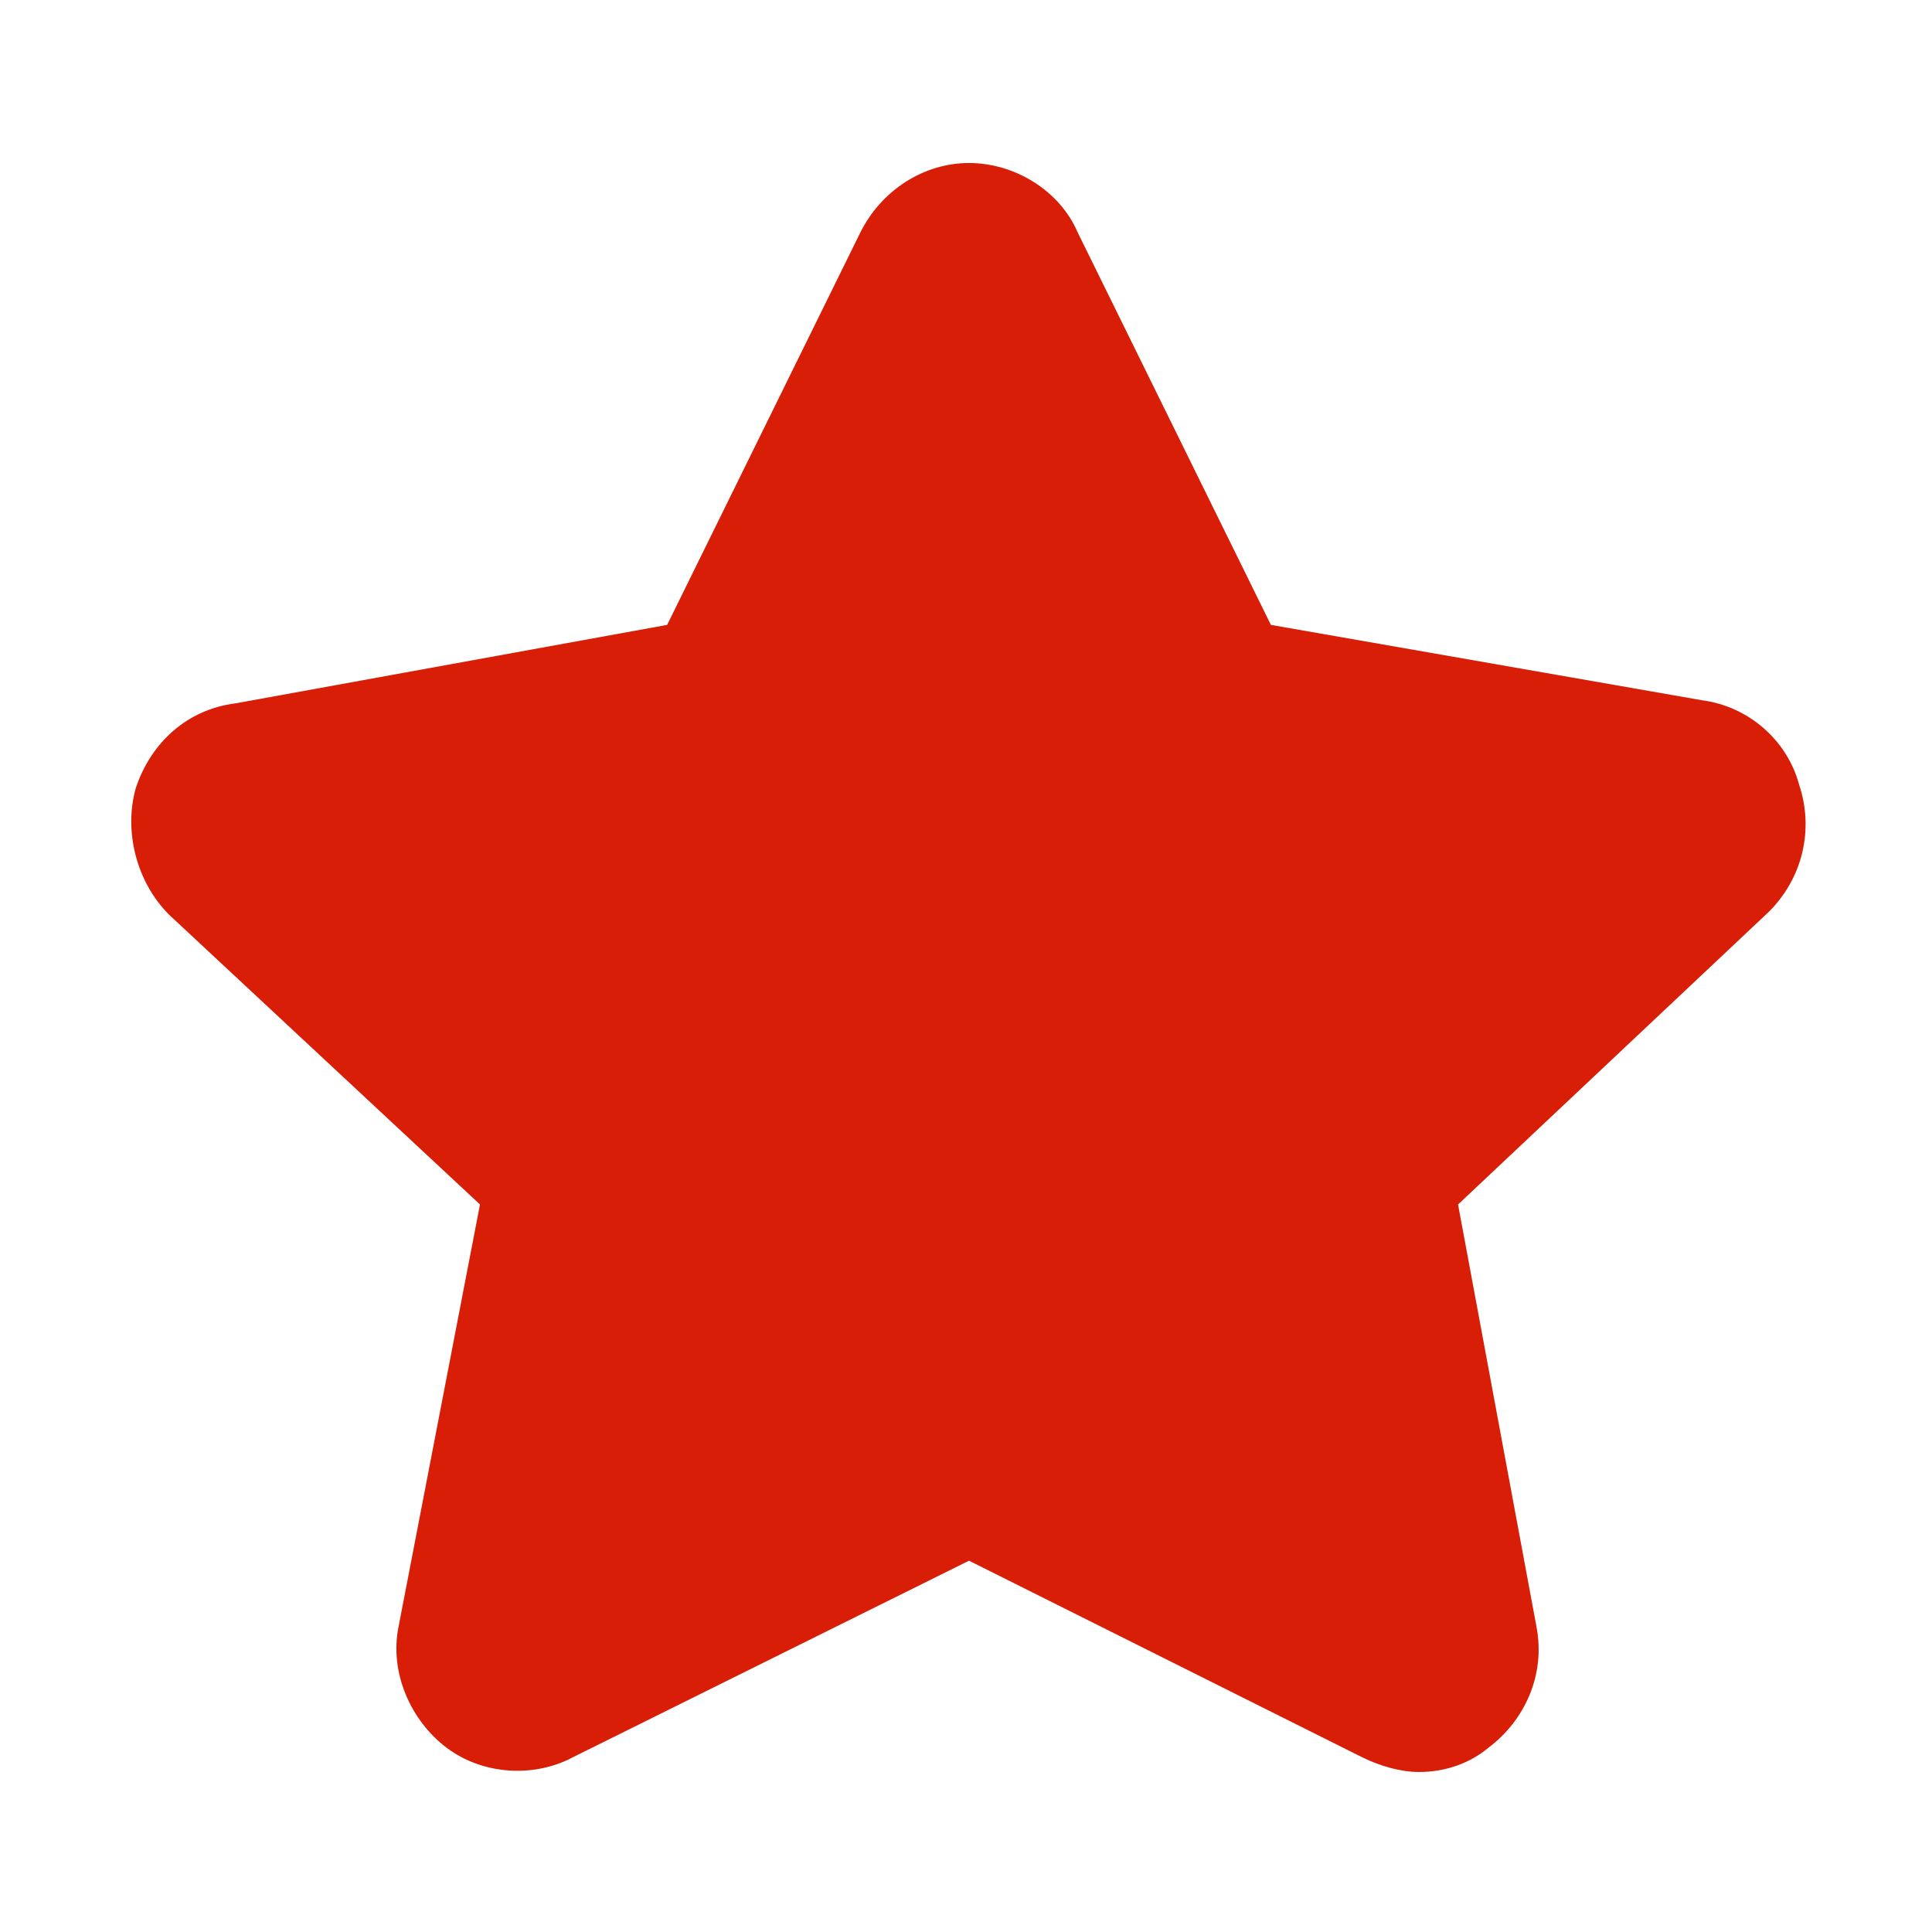
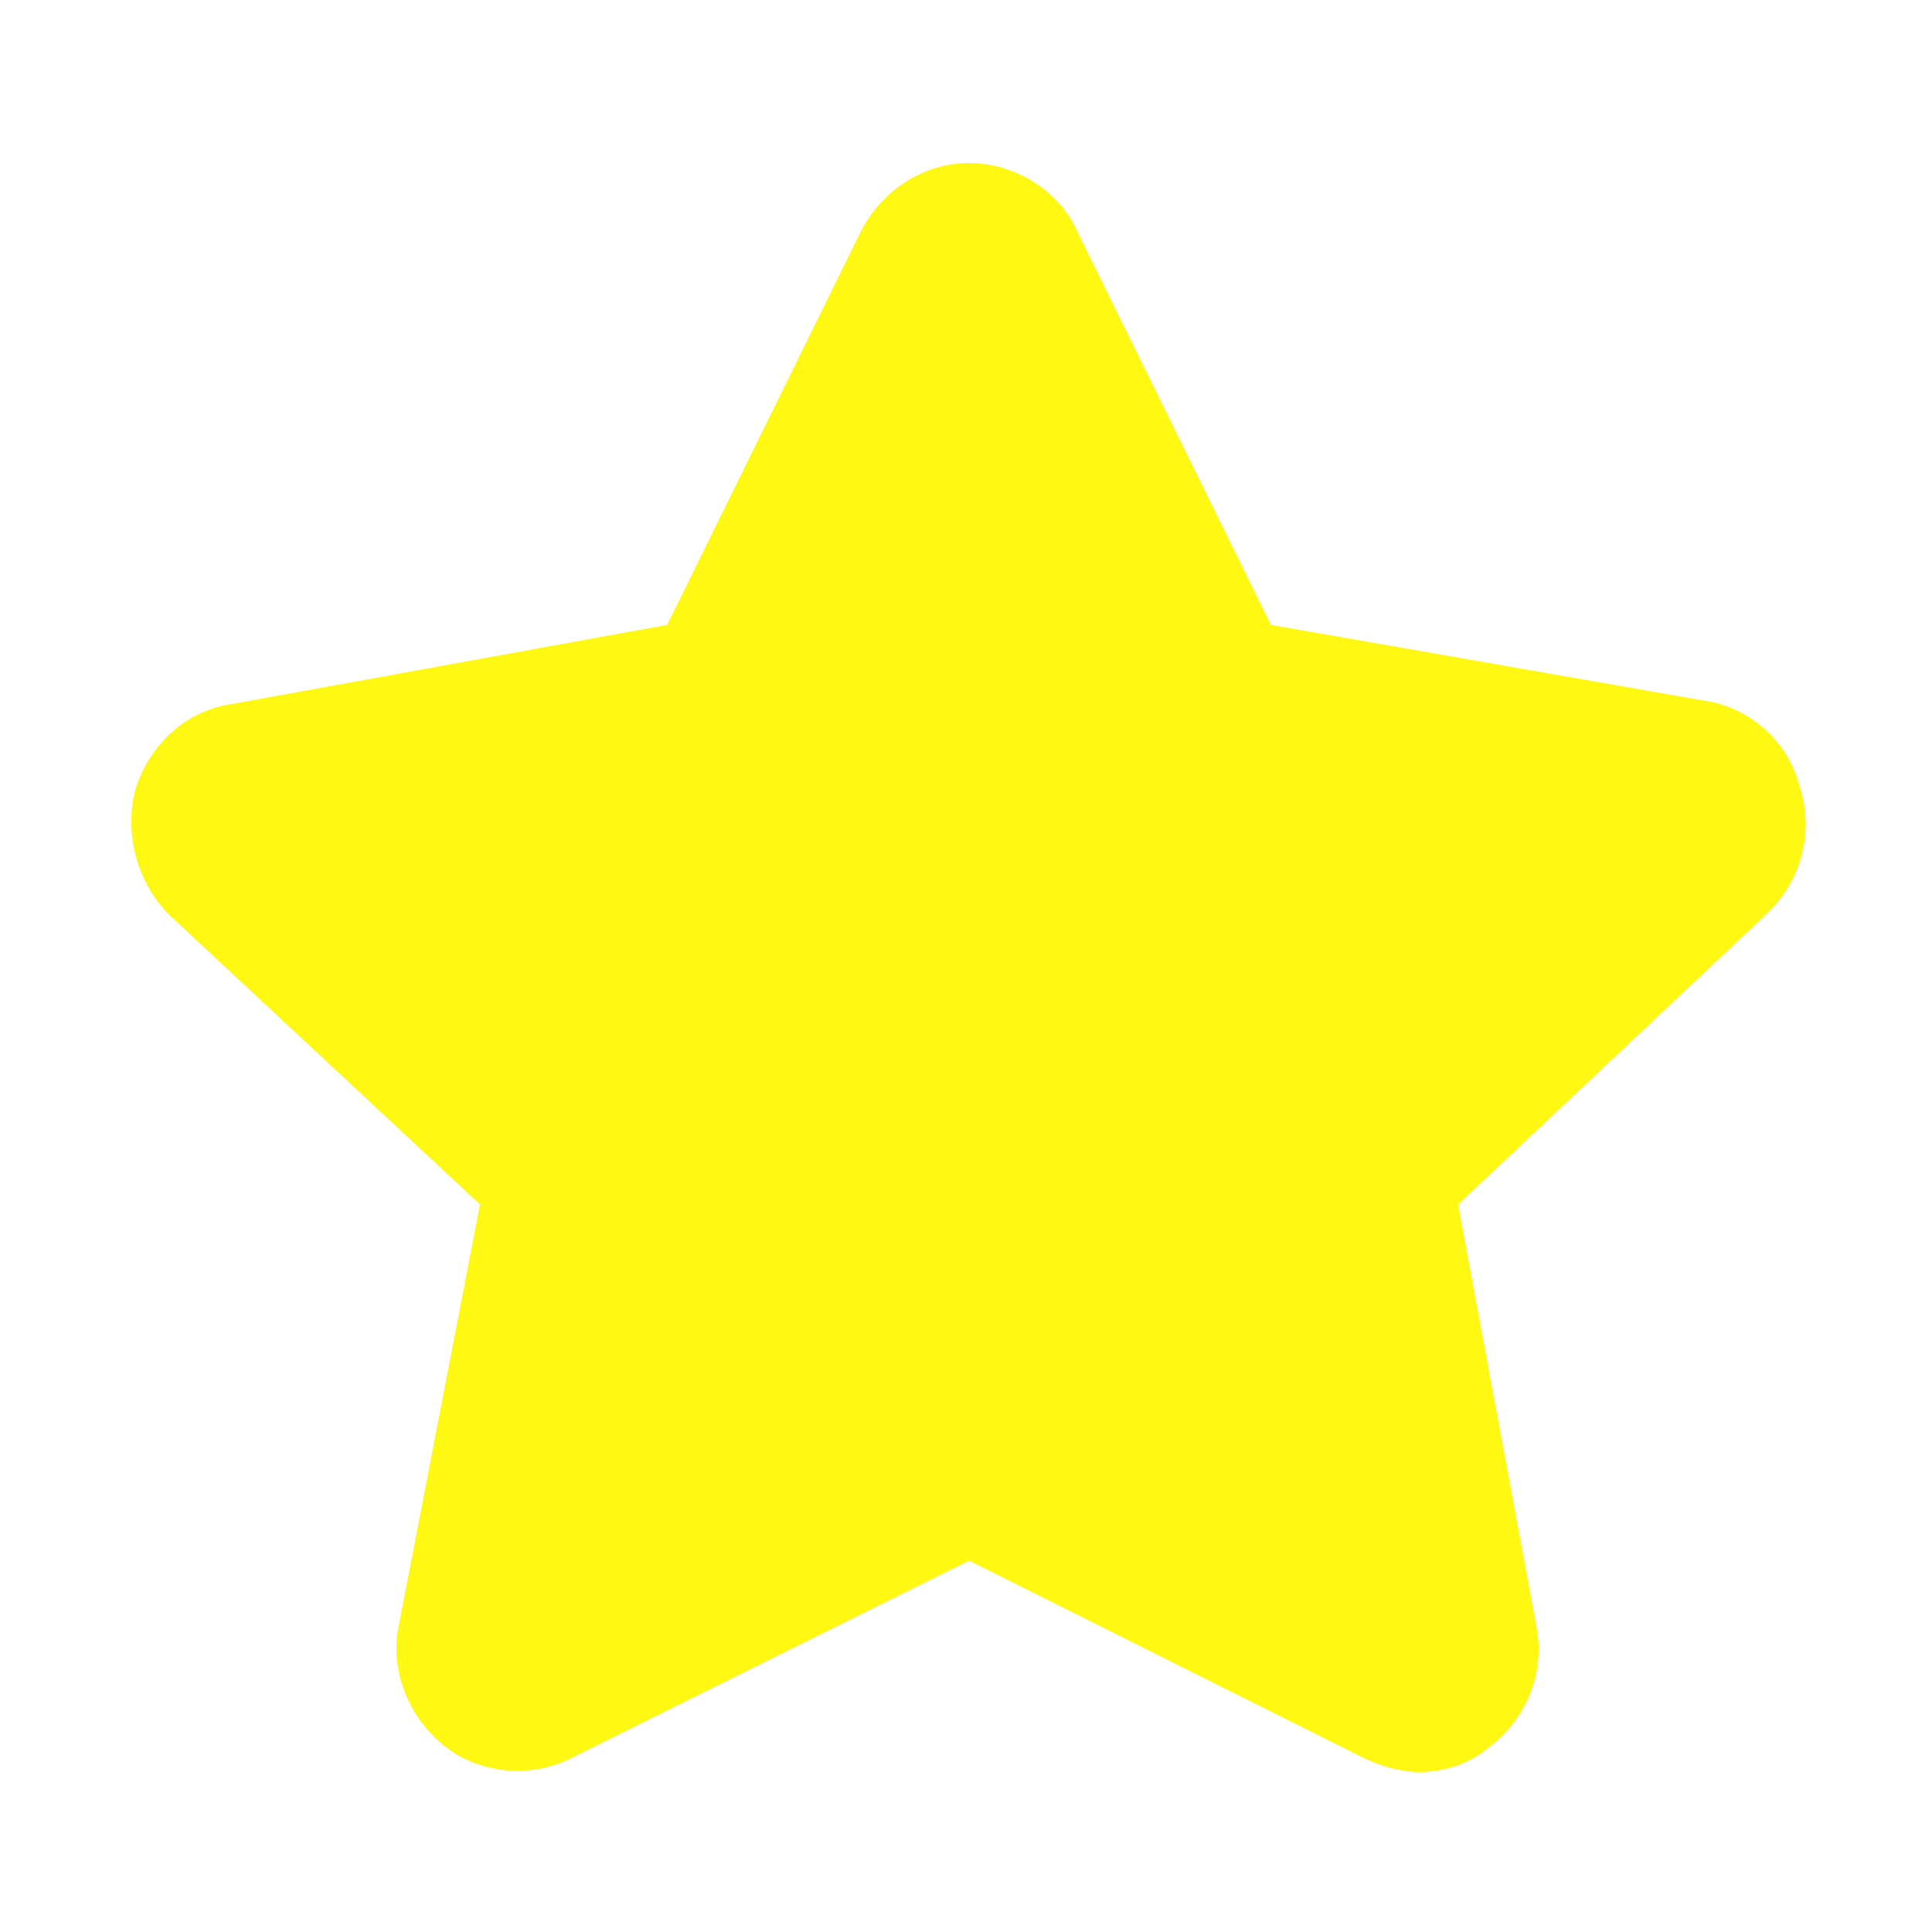
- <svg xmlns="http://www.w3.org/2000/svg" t="1561735456375" class="icon" viewBox="0 0 1024 1024" version="1.1" p-id="3210" width="128" height="128">
-   <defs>
-     <style type="text/css" />
-   </defs>
-   <path d="M752 939.2c-9.6 0-20.8-3.2-30.4-8l-208-104-209.6 104c-20.8 11.2-48 9.6-67.2-4.8-19.2-14.4-30.4-40-25.6-64l43.2-224L89.6 484.8C72 467.2 65.6 440 72 417.6c8-24 27.2-41.6 52.8-44.8l228.8-41.6 102.4-208c11.2-22.4 33.6-36.8 57.6-36.8s48 14.4 57.6 36.8l102.4 208 228.8 40c24 3.2 44.8 20.8 51.2 44.8 8 24 1.6 49.6-16 67.2L772.8 638.4l41.6 224c4.8 25.6-6.4 49.6-25.6 64-9.6 8-22.4 12.8-36.8 12.8z" fill="#d81e06" p-id="3211" />
+ <svg xmlns="http://www.w3.org/2000/svg" version="1.1" id="图层_1" x="0px" y="0px" viewBox="0 0 128 128" style="enable-background:new 0 0 128 128;" xml:space="preserve">
+   <style type="text/css">
+ 	.st0{fill:#FFF813;}
+ </style>
+   <path class="st0" d="M94,117.4c-1.2,0-2.6-0.4-3.8-1l-26-13l-26.2,13c-2.6,1.4-6,1.2-8.4-0.6c-2.4-1.8-3.8-5-3.2-8l5.4-28L11.2,60.6  C9,58.4,8.2,55,9,52.2c1-3,3.4-5.2,6.6-5.6l28.6-5.2l12.8-26c1.4-2.8,4.2-4.6,7.2-4.6c3,0,6,1.8,7.2,4.6l12.8,26l28.6,5  c3,0.4,5.6,2.6,6.4,5.6c1,3,0.2,6.2-2,8.4L96.6,79.8l5.2,28c0.6,3.2-0.8,6.2-3.2,8C97.4,116.8,95.8,117.4,94,117.4z" />
</svg>
